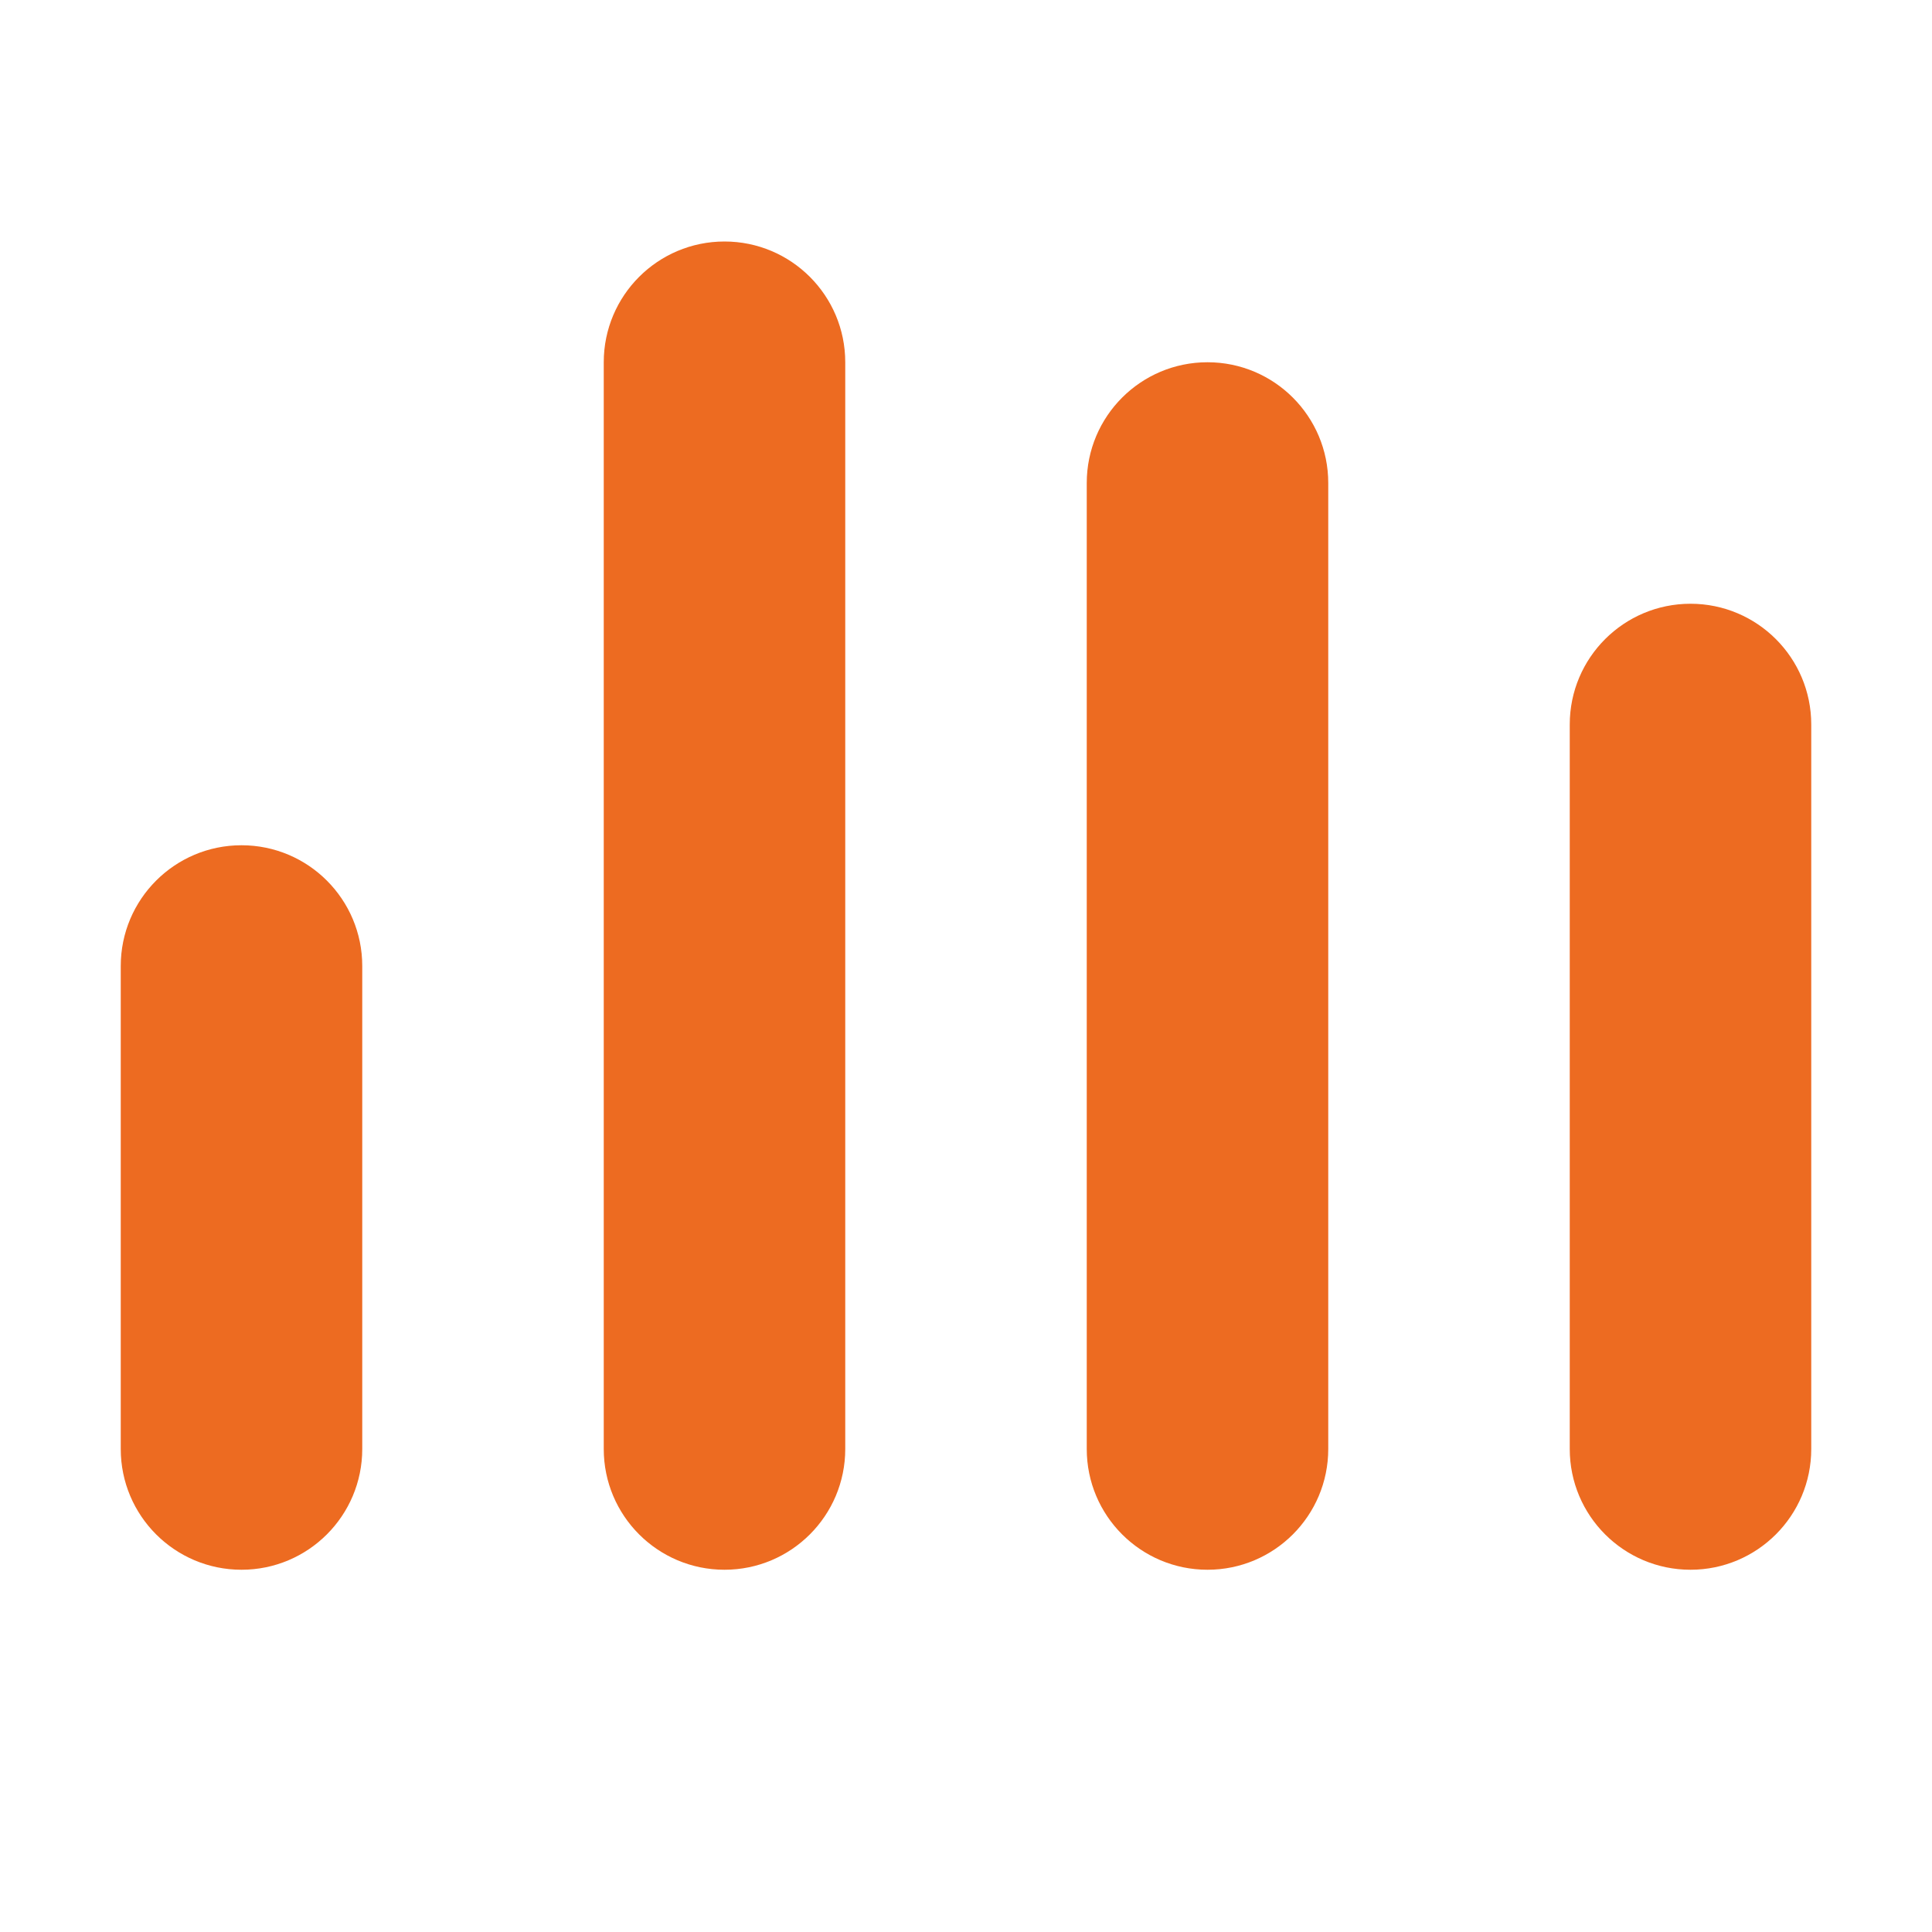
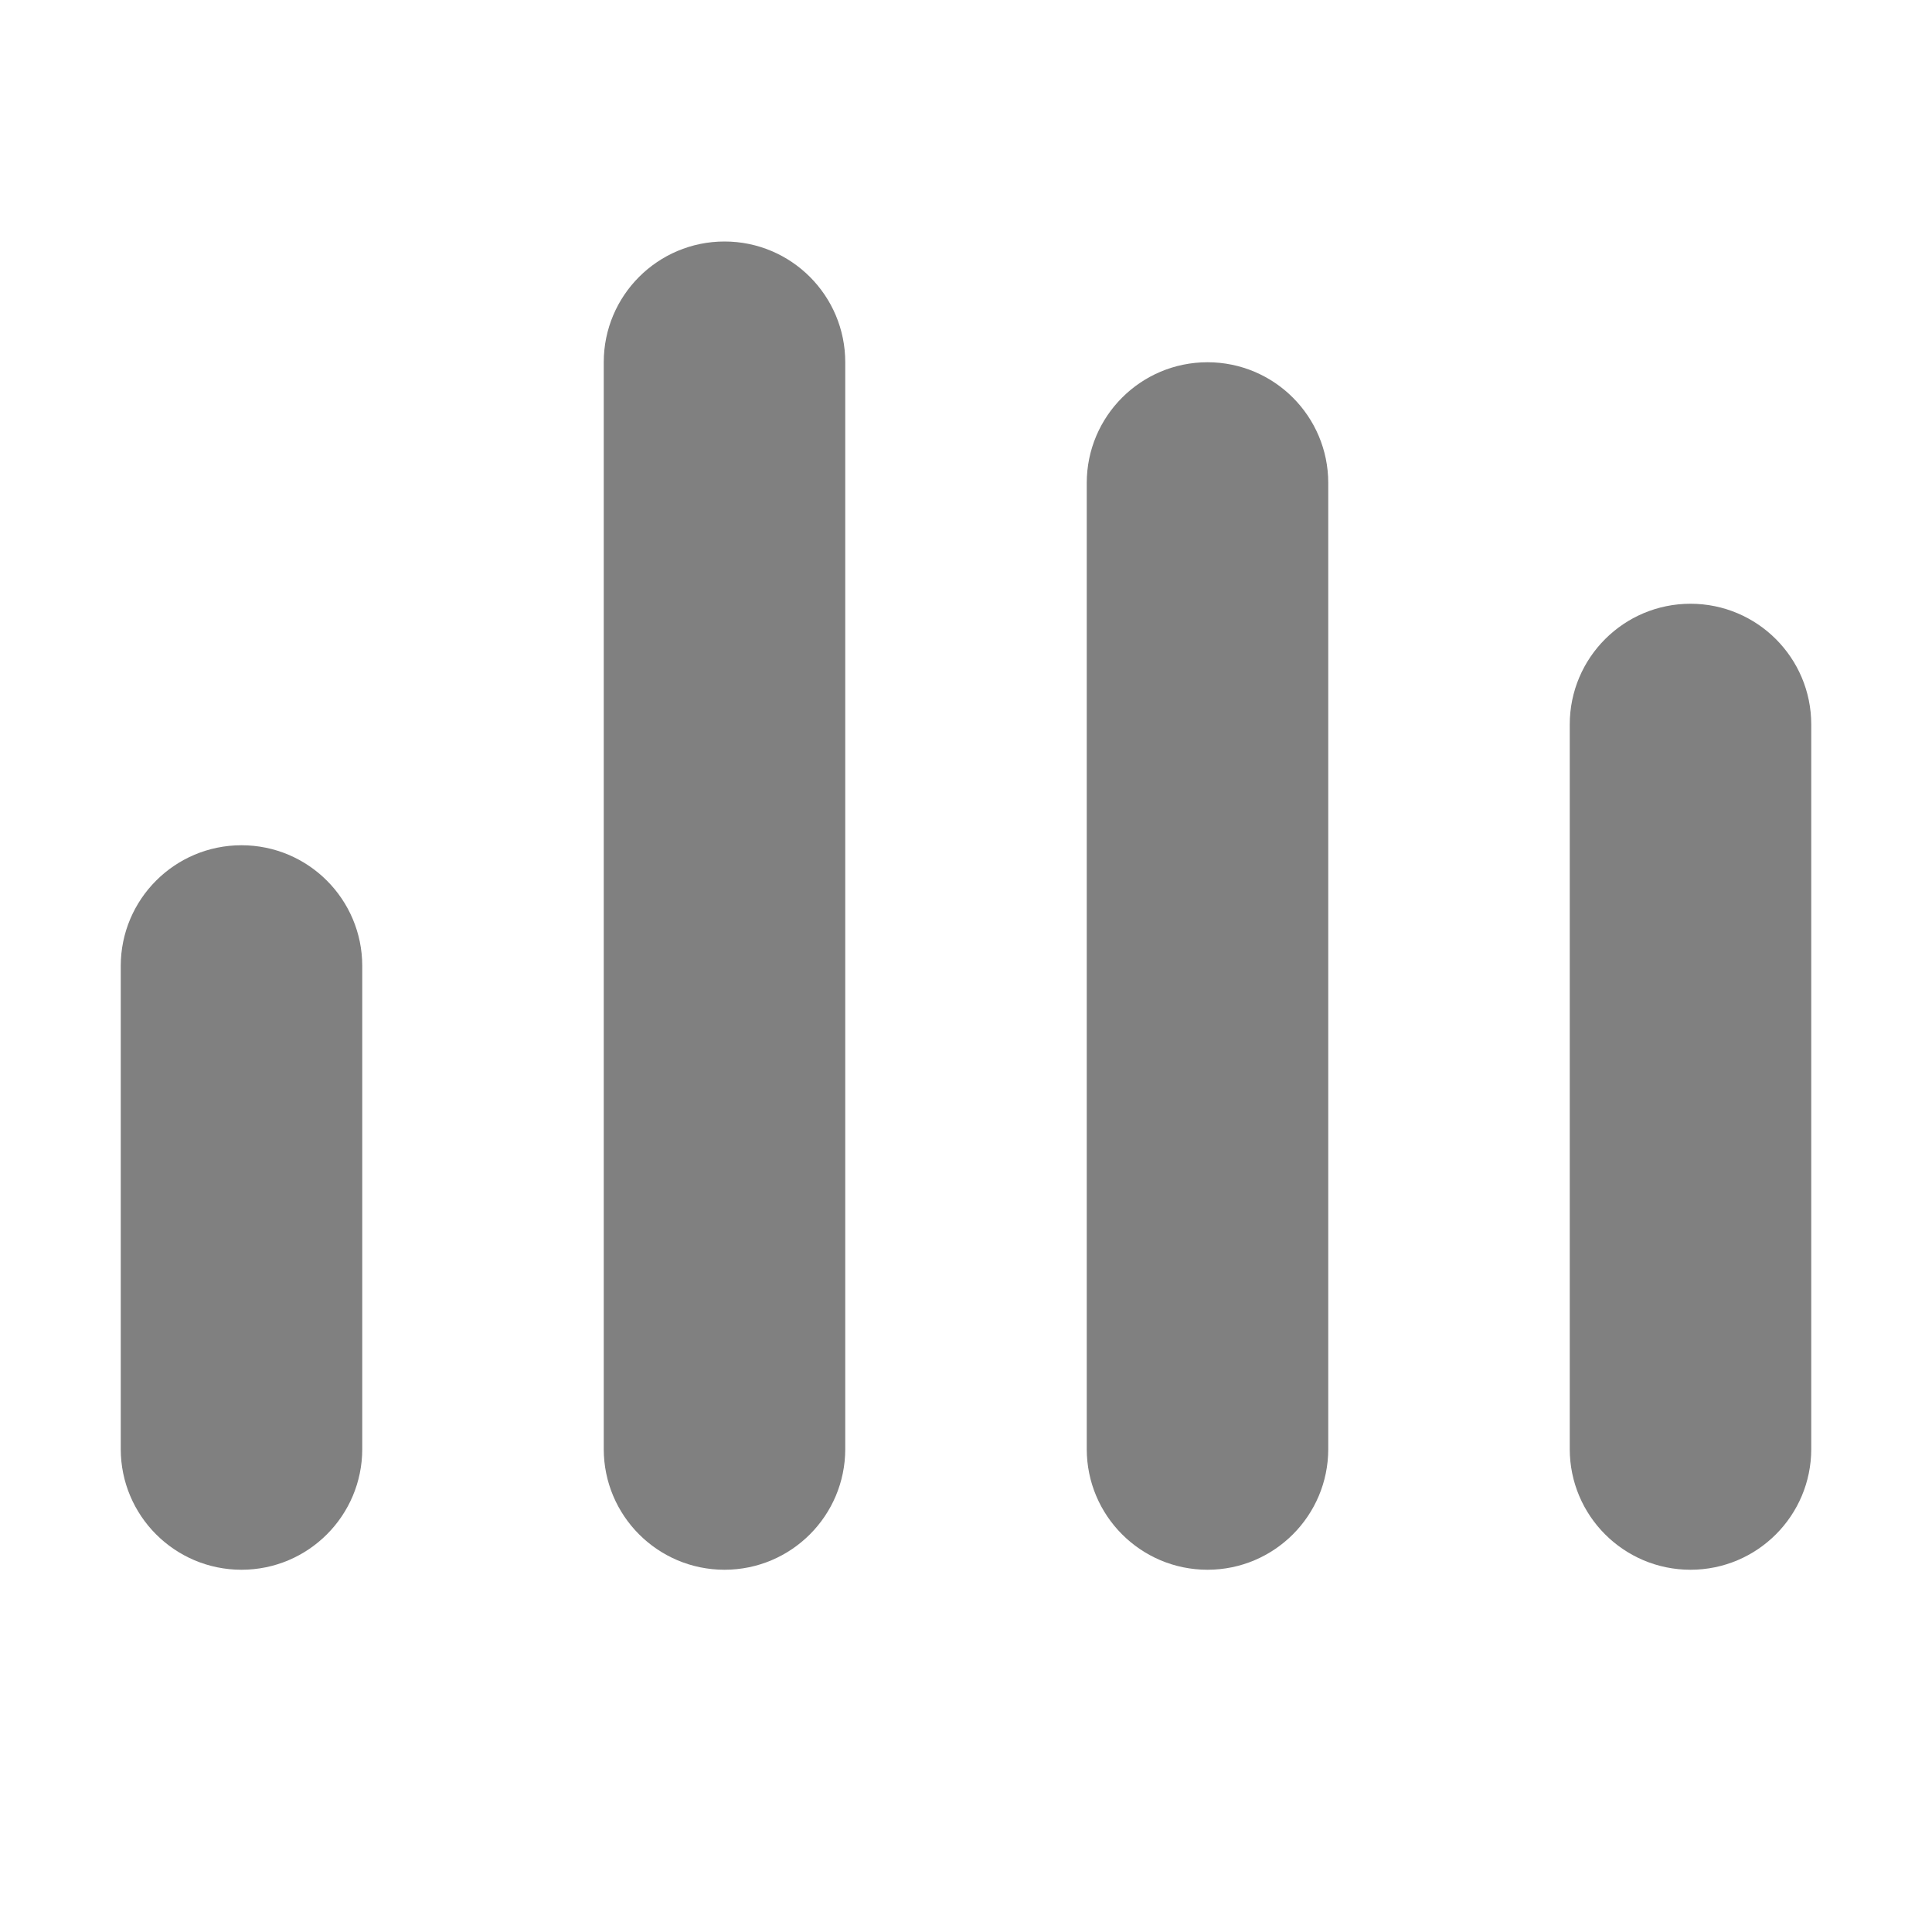
<svg xmlns="http://www.w3.org/2000/svg" id="a" viewBox="0 0 16 16">
-   <rect x="1" y="7" width="2" height="6" rx="1" ry="1" style="fill:#ed6b21;" />
-   <rect x="5" y="2" width="2" height="11" rx="1" ry="1" style="fill:#ed6b21;" />
-   <rect x="9" y="3" width="2" height="10" rx="1" ry="1" style="fill:#ed6b21;" />
-   <rect x="13" y="5" width="2" height="8" rx="1" ry="1" style="fill:#ed6b21;" />
+   <rect x="1" y="7" width="2" height="6" rx="1" ry="1" style="fill:#808080;" />
+   <rect x="5" y="2" width="2" height="11" rx="1" ry="1" style="fill:#808080;" />
+   <rect x="9" y="3" width="2" height="10" rx="1" ry="1" style="fill:#808080;" />
+   <rect x="13" y="5" width="2" height="8" rx="1" ry="1" style="fill:#808080;" />
</svg>
